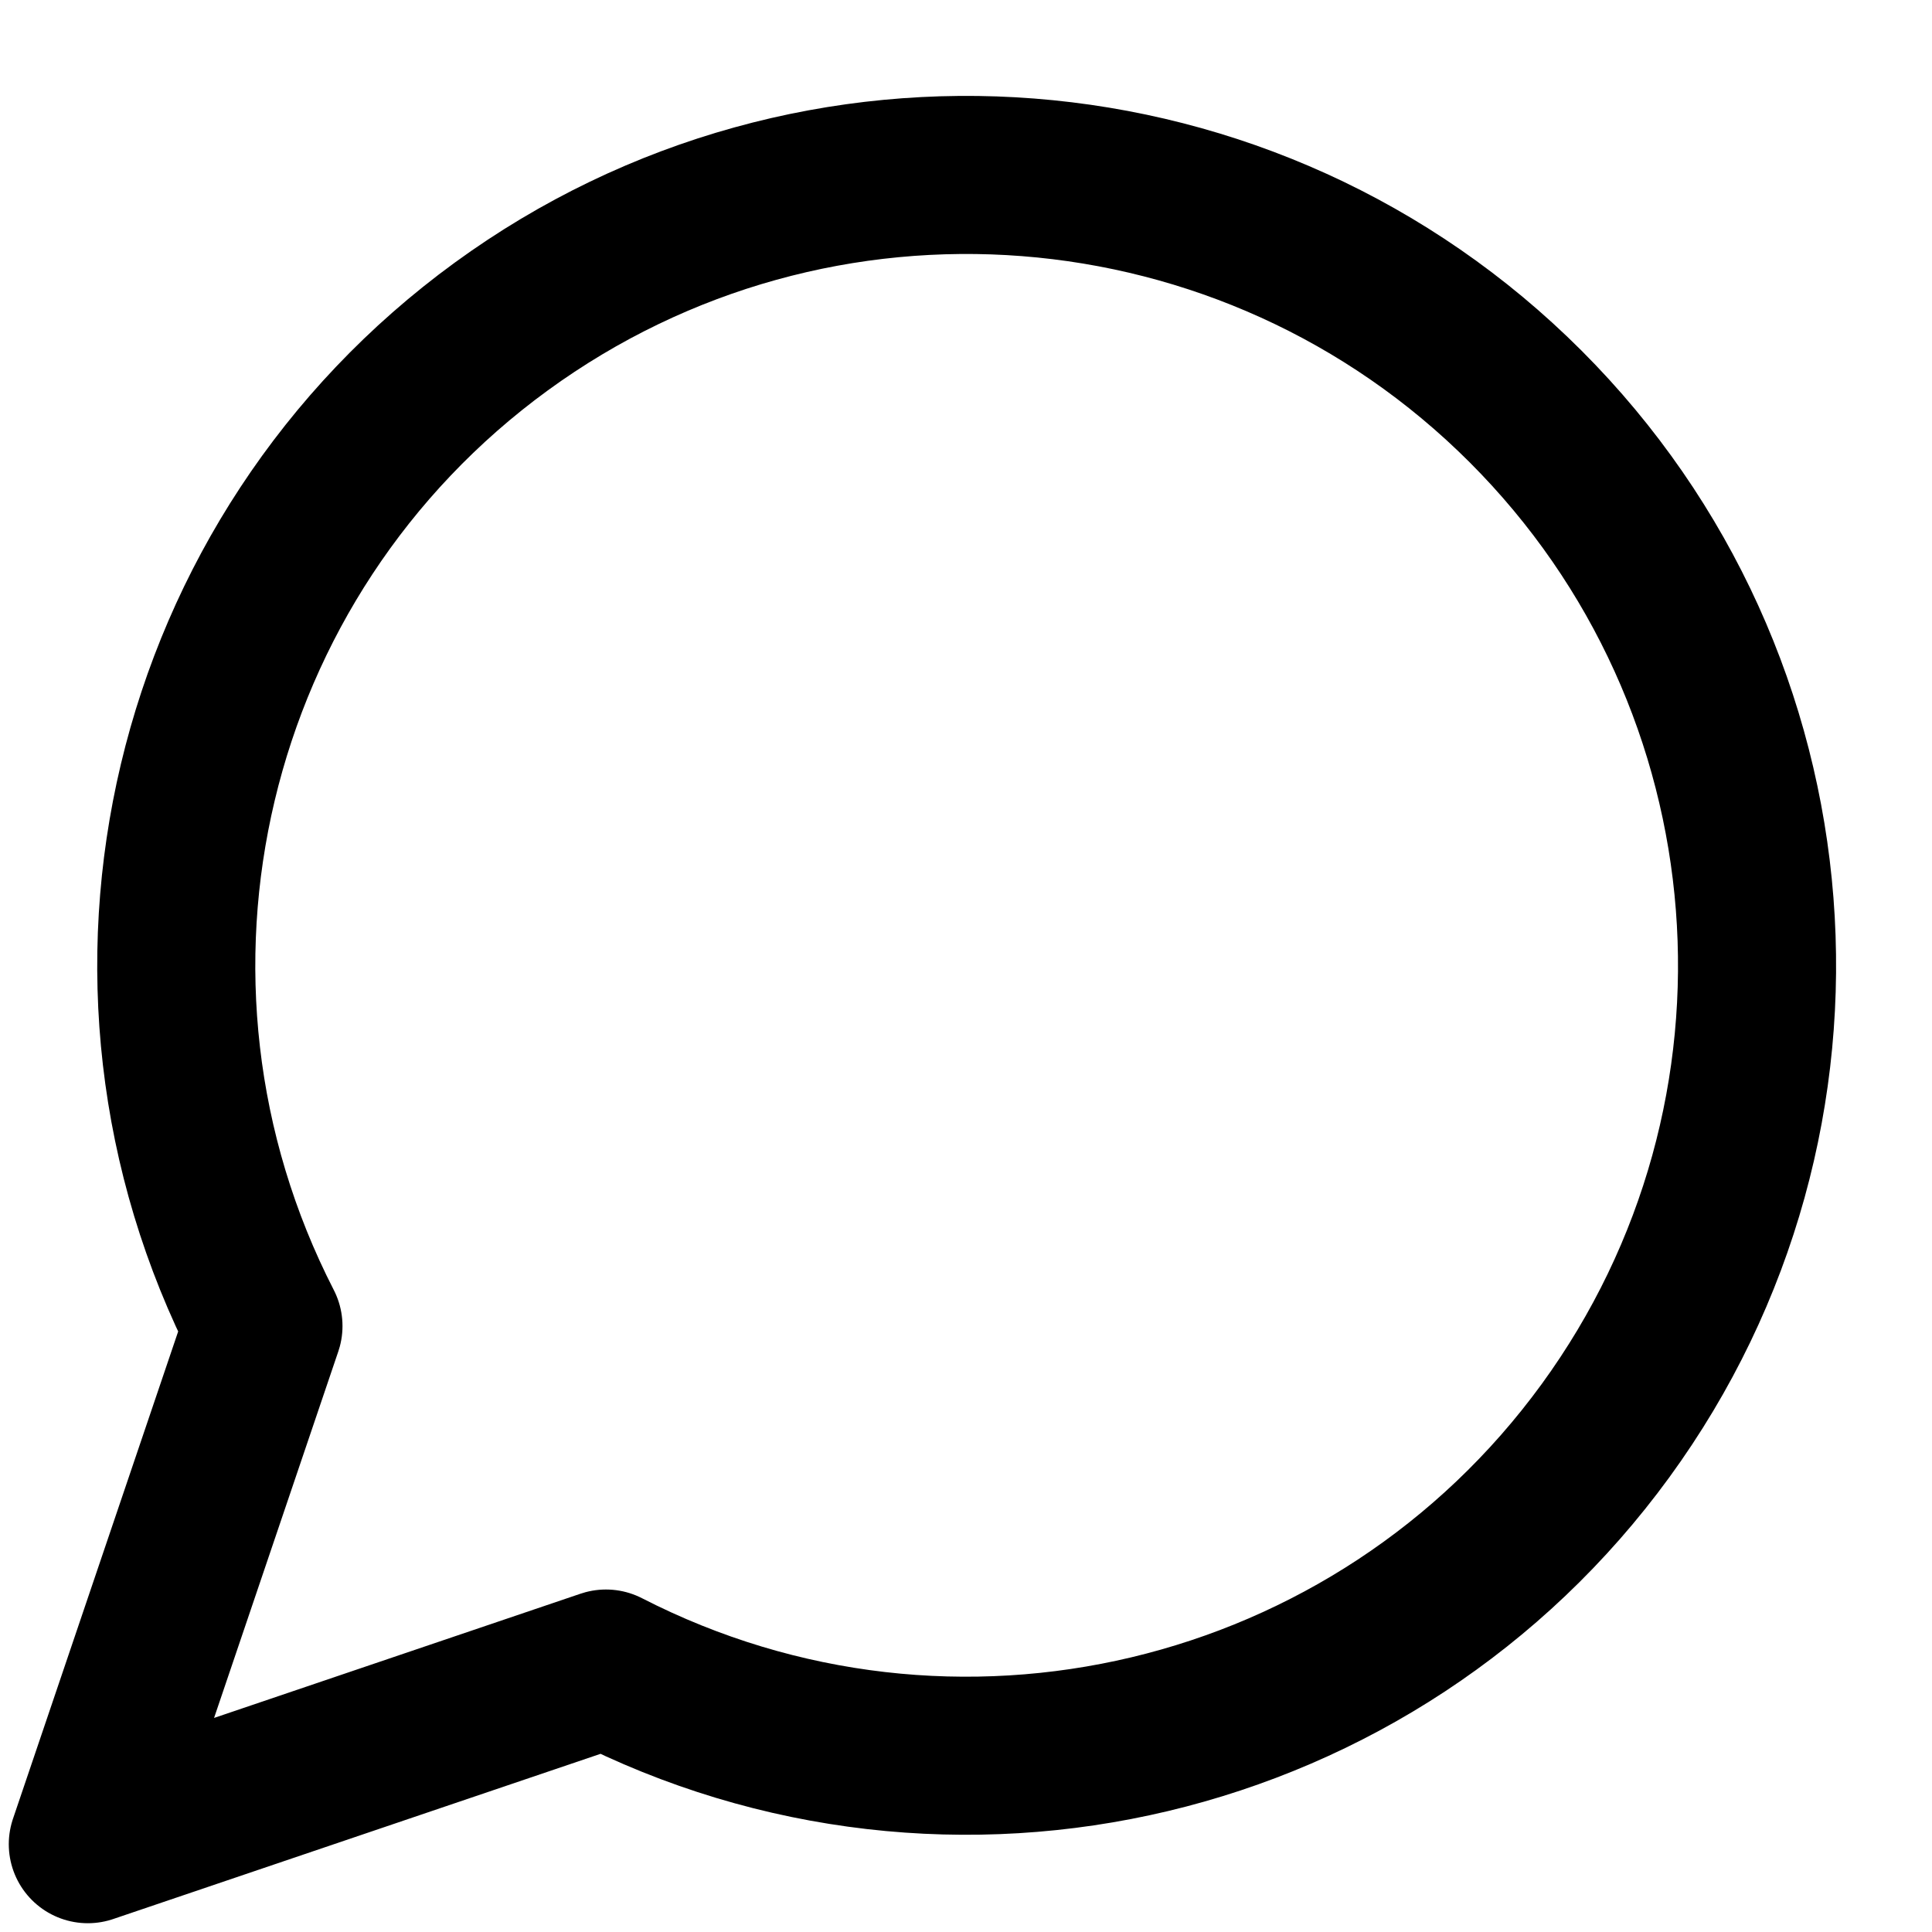
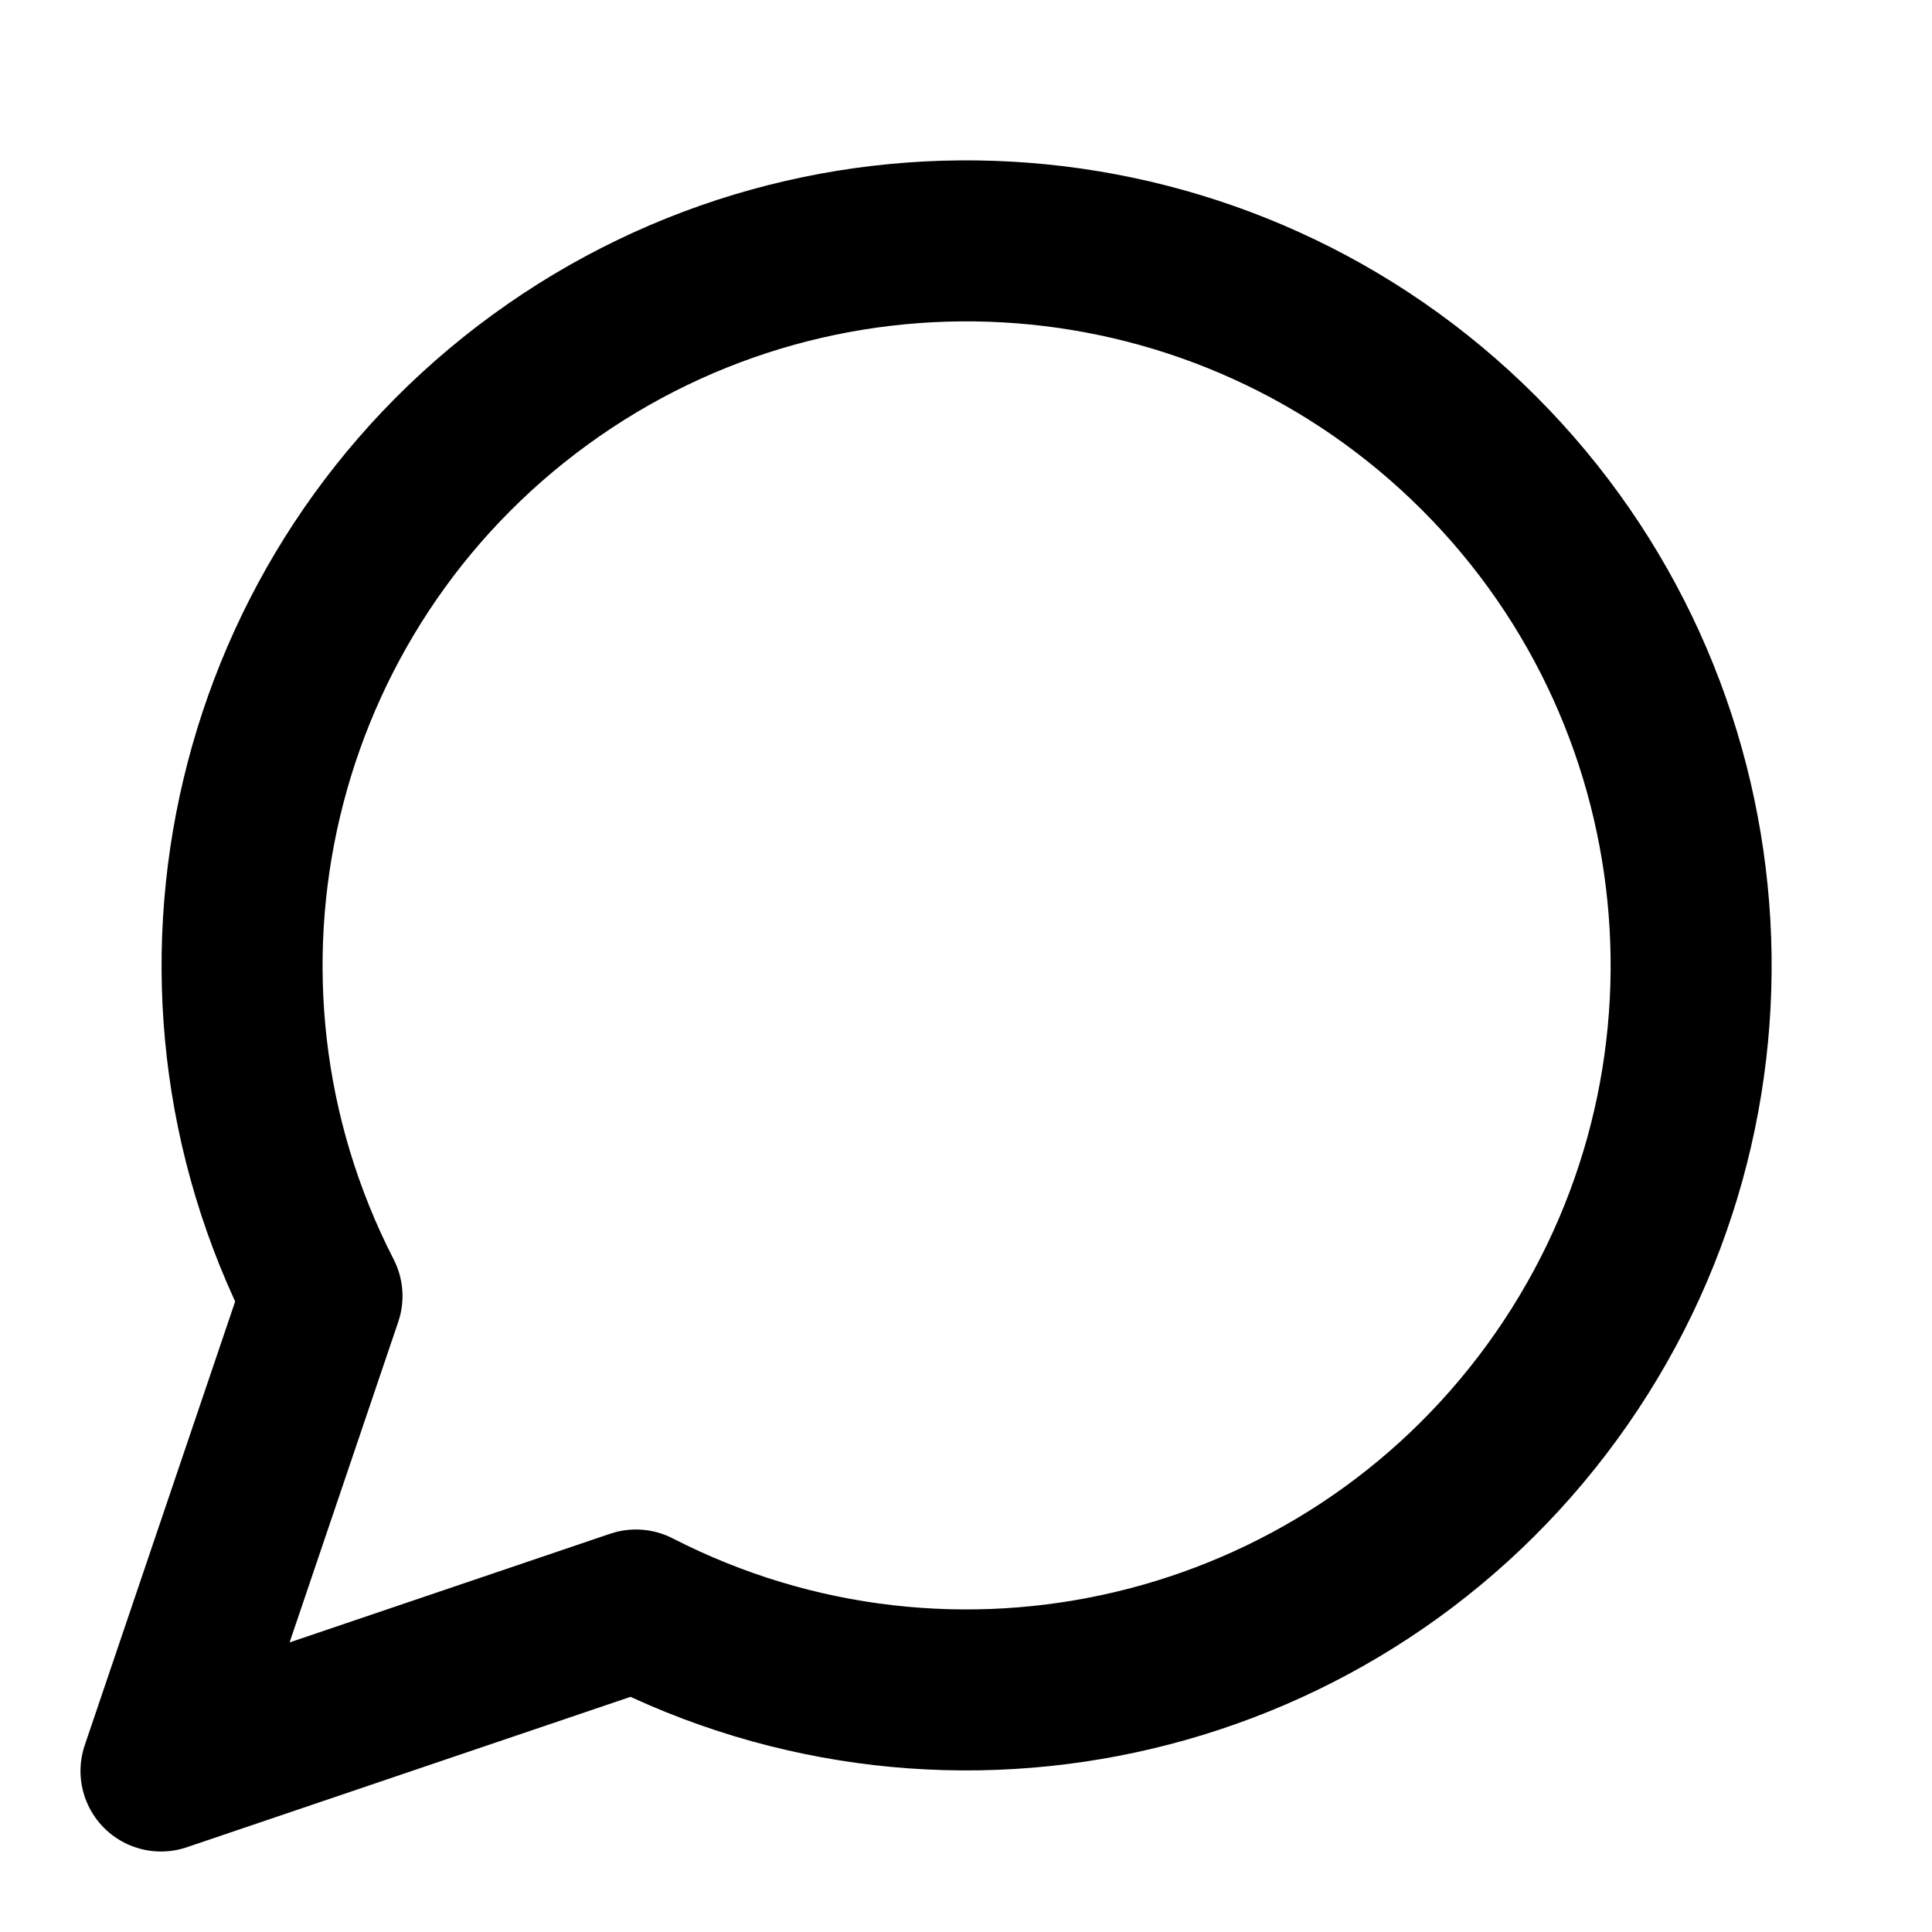
- <svg xmlns="http://www.w3.org/2000/svg" width="22" height="22" viewBox="1 1 22 22" fill="none" stroke="currentColor" stroke-width="1.8" stroke-linecap="round" stroke-linejoin="round">
+ <svg xmlns="http://www.w3.org/2000/svg" width="24" height="24" viewBox="0 0 24 24" fill="none" stroke="currentColor" stroke-width="2" stroke-linecap="round" stroke-linejoin="round">
  <path d="M7.9 20A9 9 0 1 0 4 16.1L2 22Z" />
</svg>
